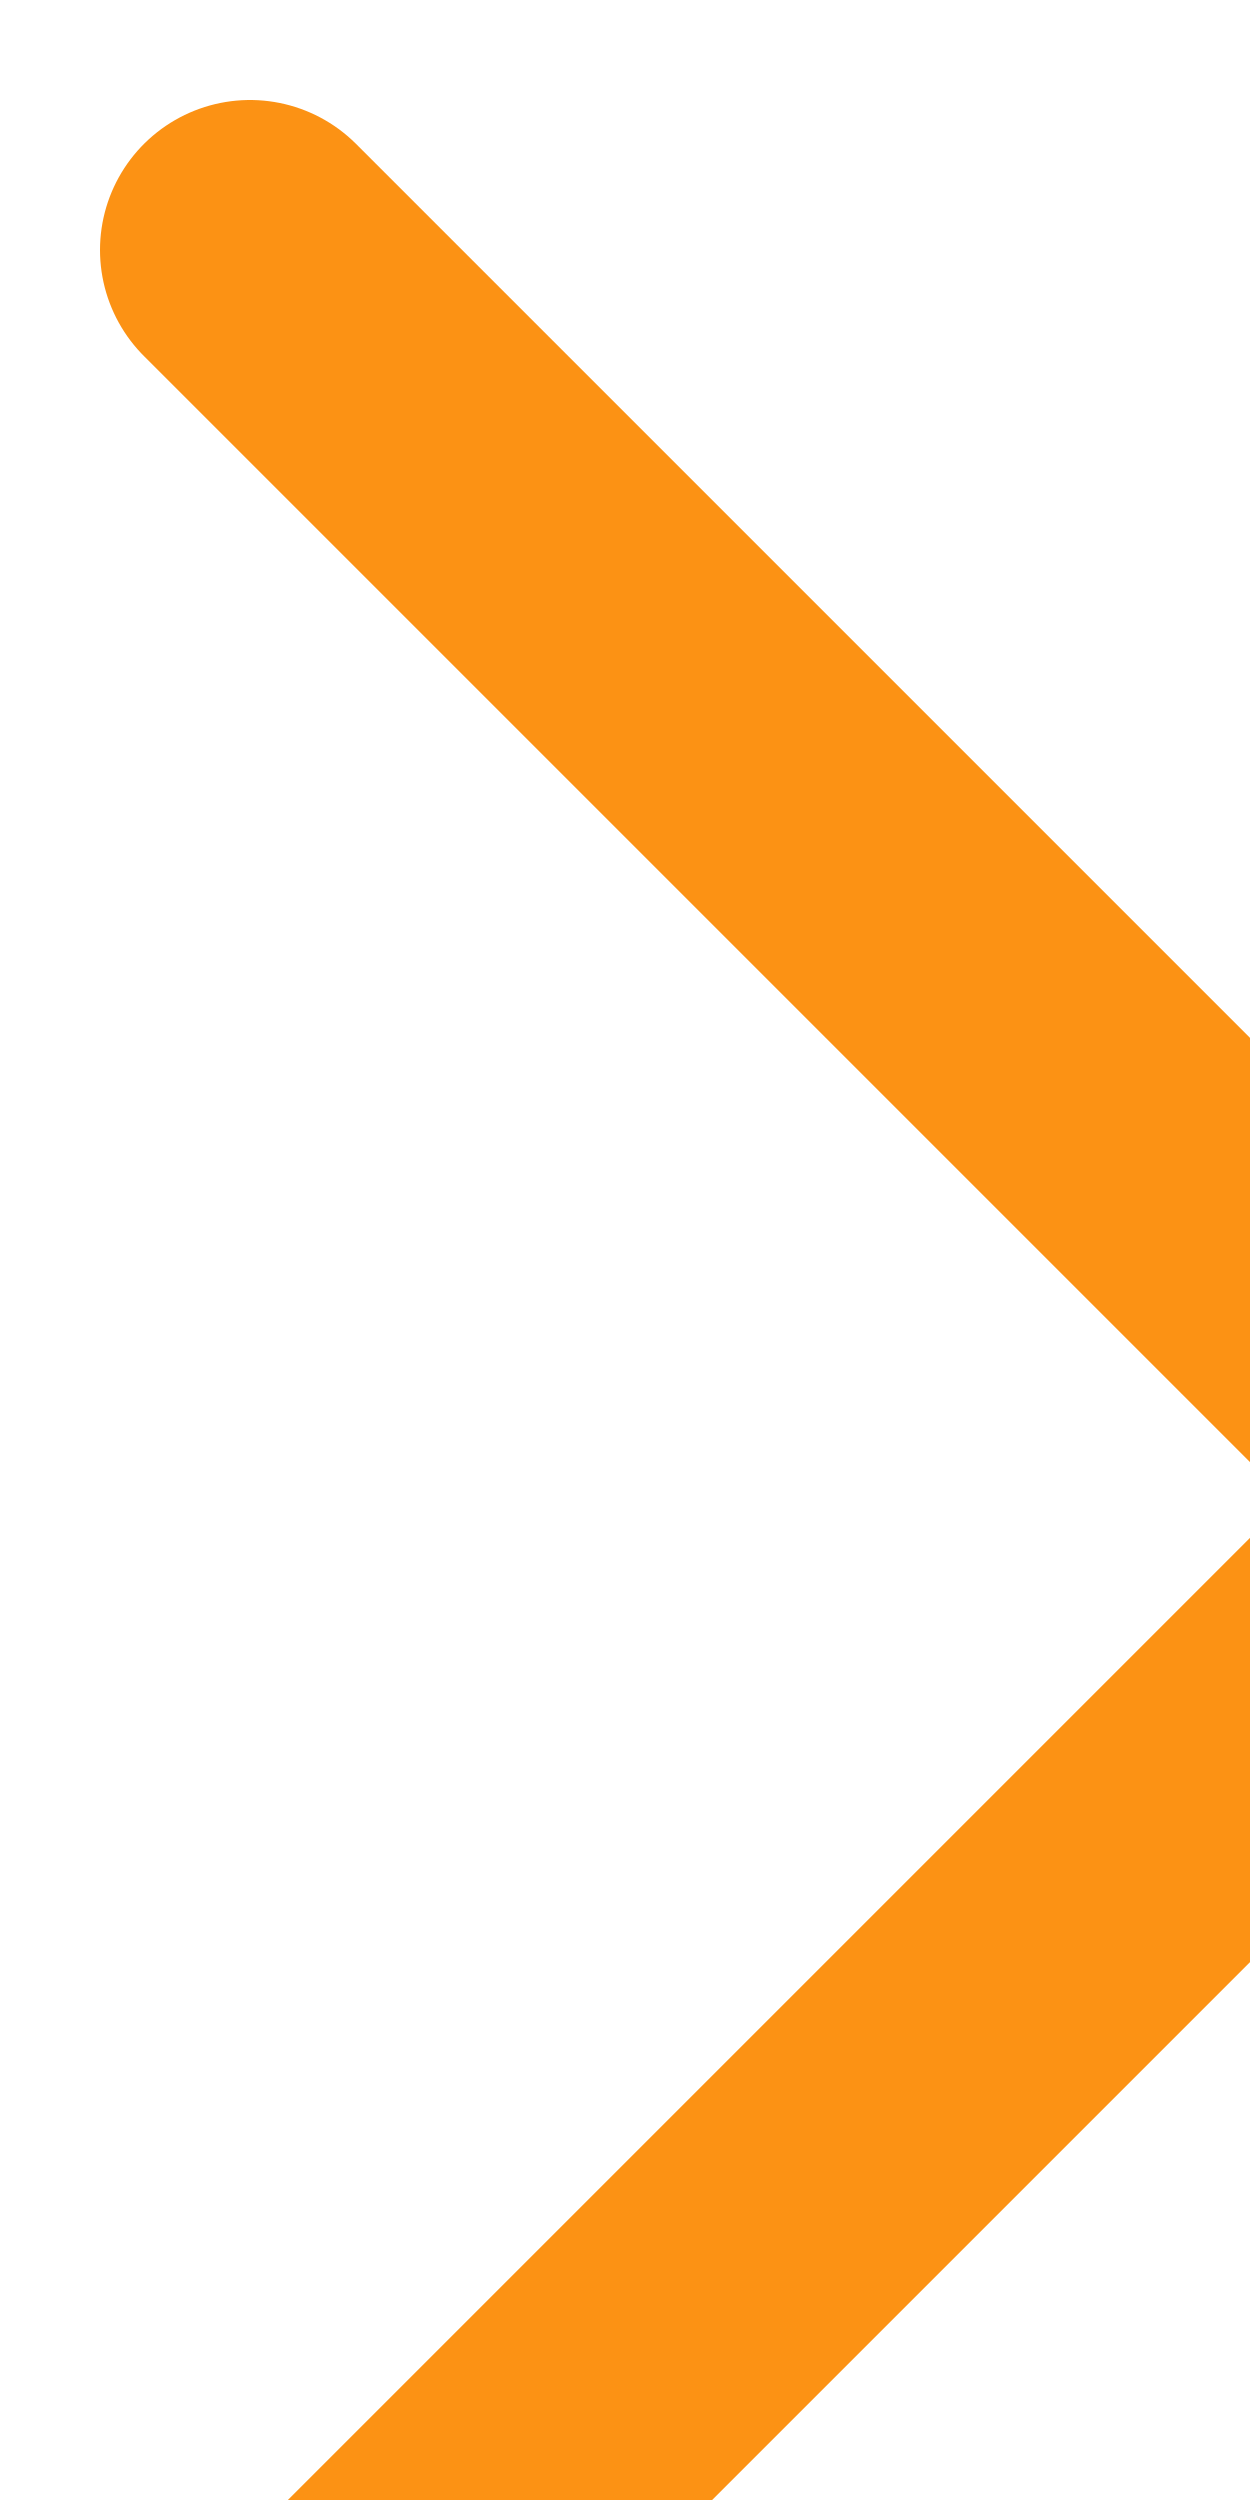
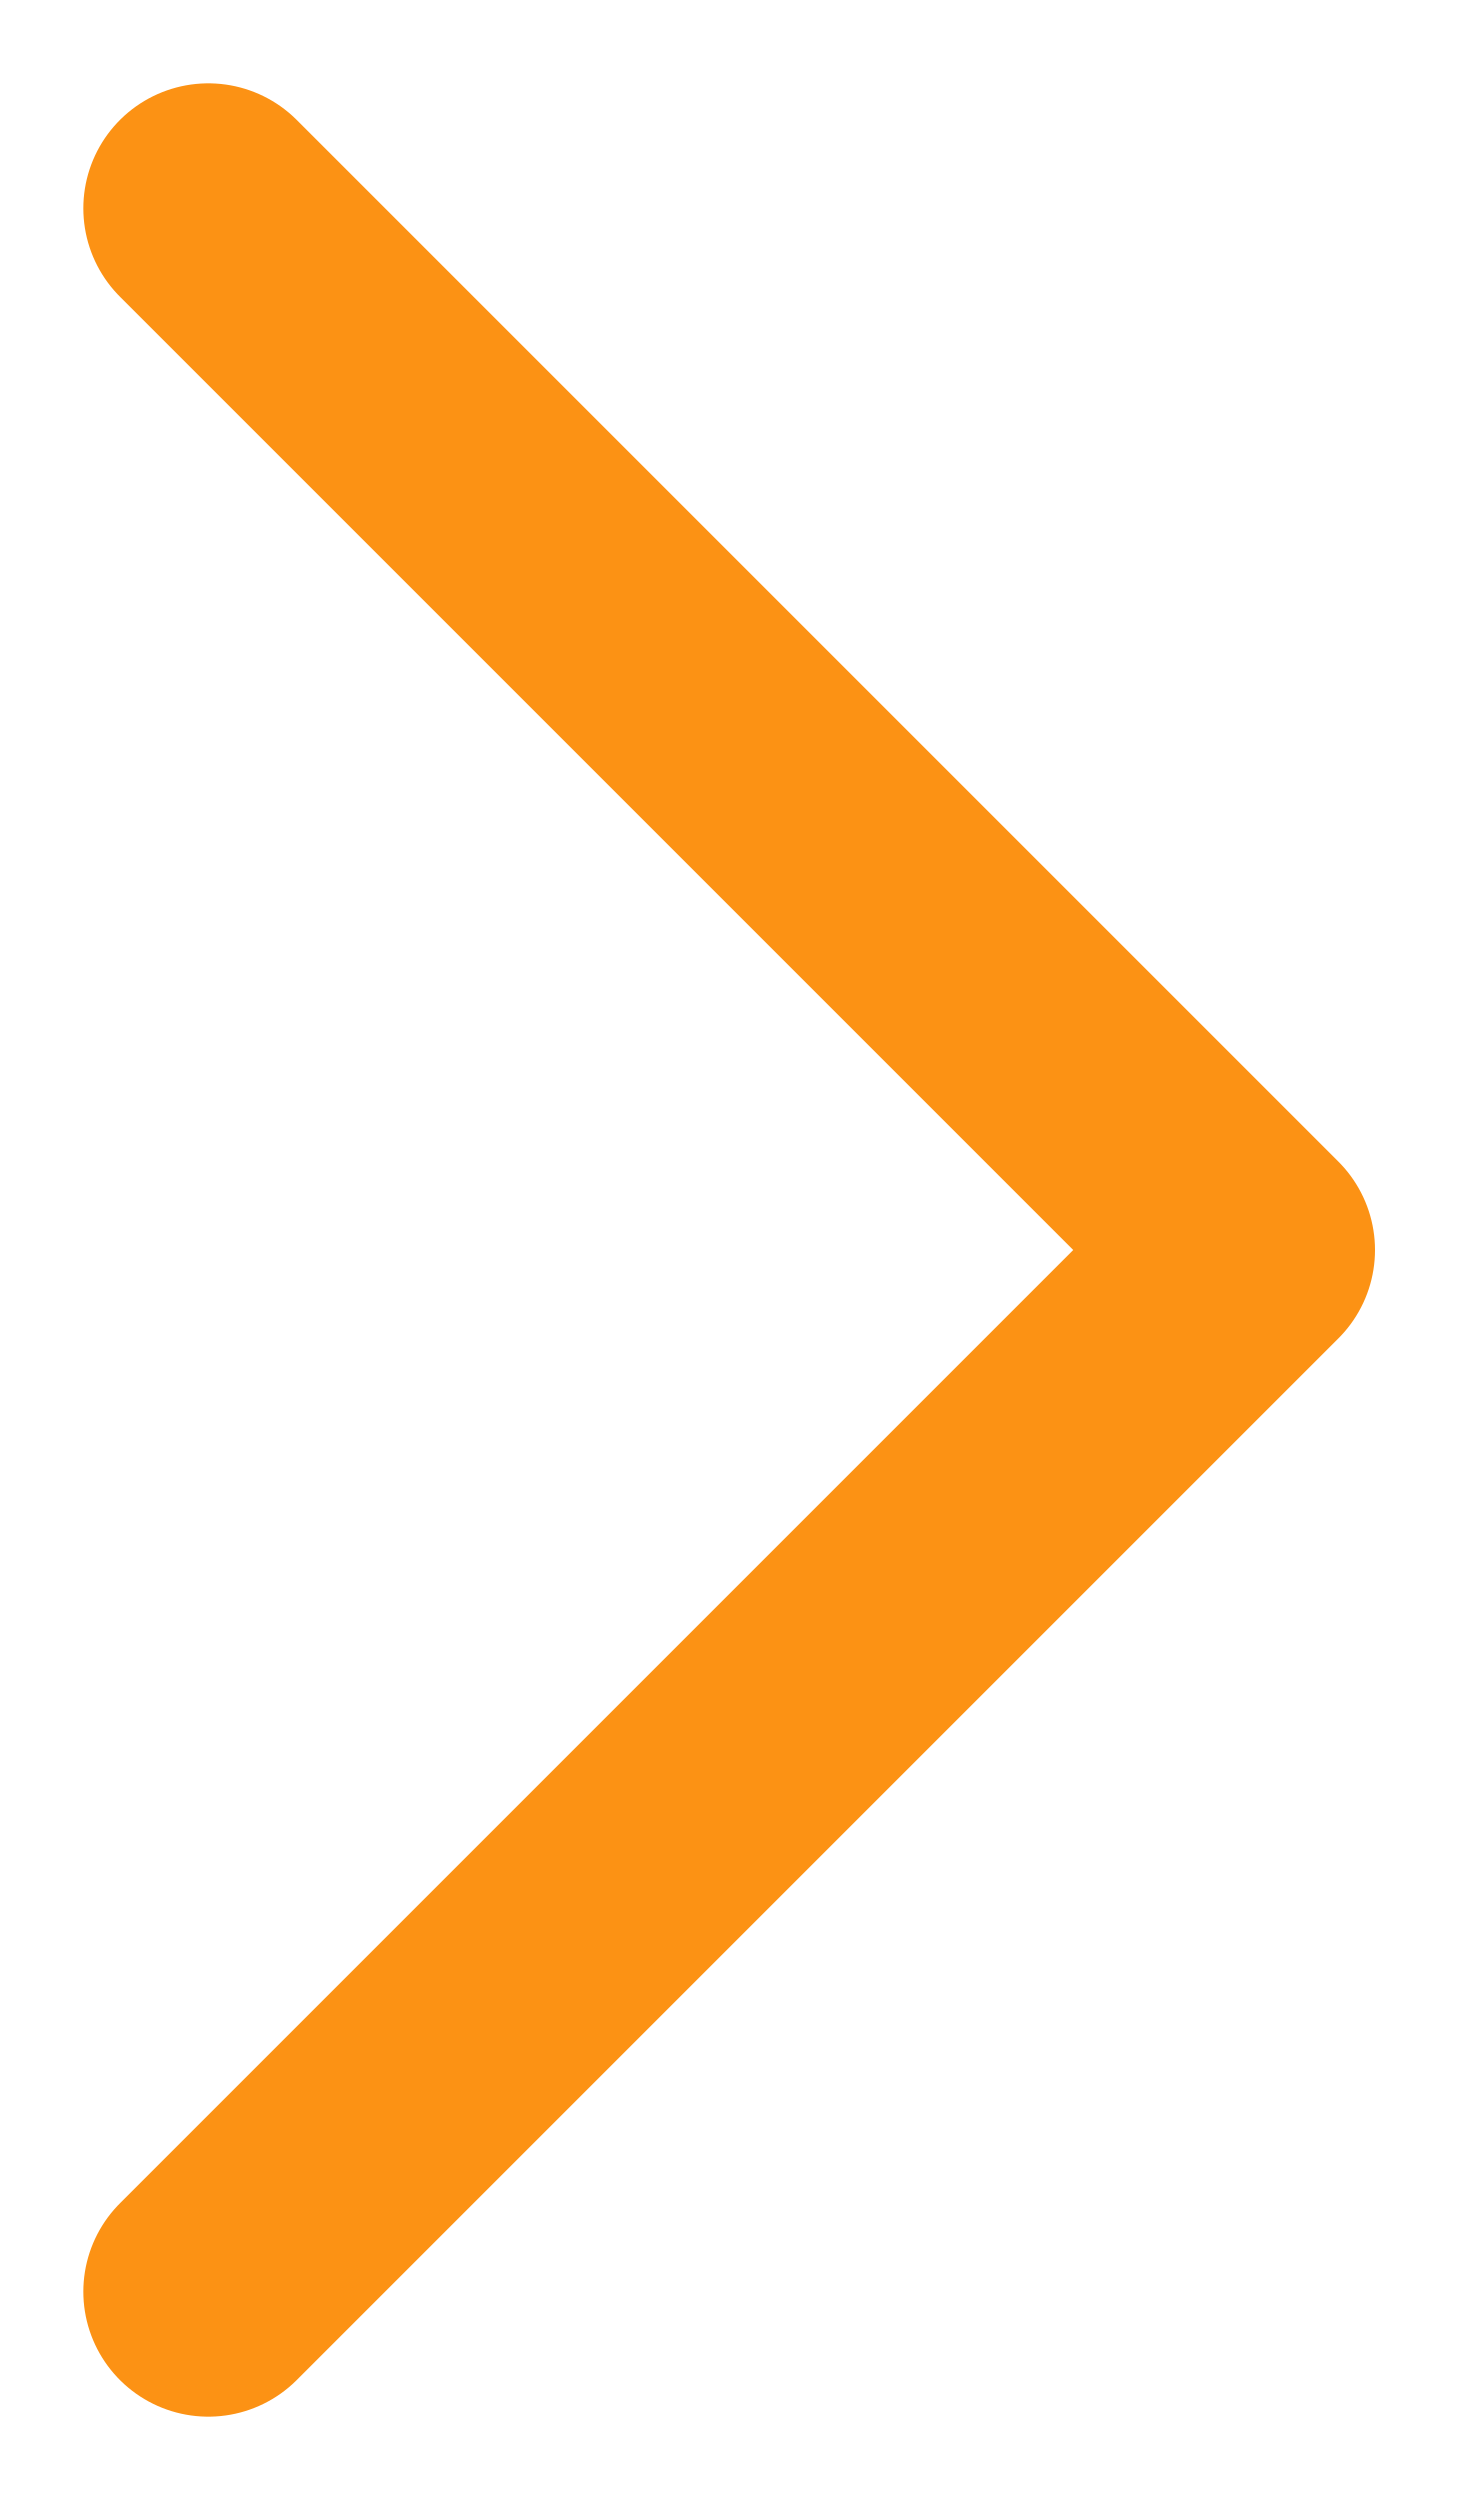
- <svg xmlns="http://www.w3.org/2000/svg" width="5" height="10" viewBox="0 0 5 10" fill="none">
+ <svg xmlns="http://www.w3.org/2000/svg" width="7" height="12" viewBox="0 0 7 12" fill="none">
  <path d="M1 1L6 6L1 11" stroke="#FC9214" stroke-width="1.2" stroke-linecap="round" stroke-linejoin="round" />
</svg>
